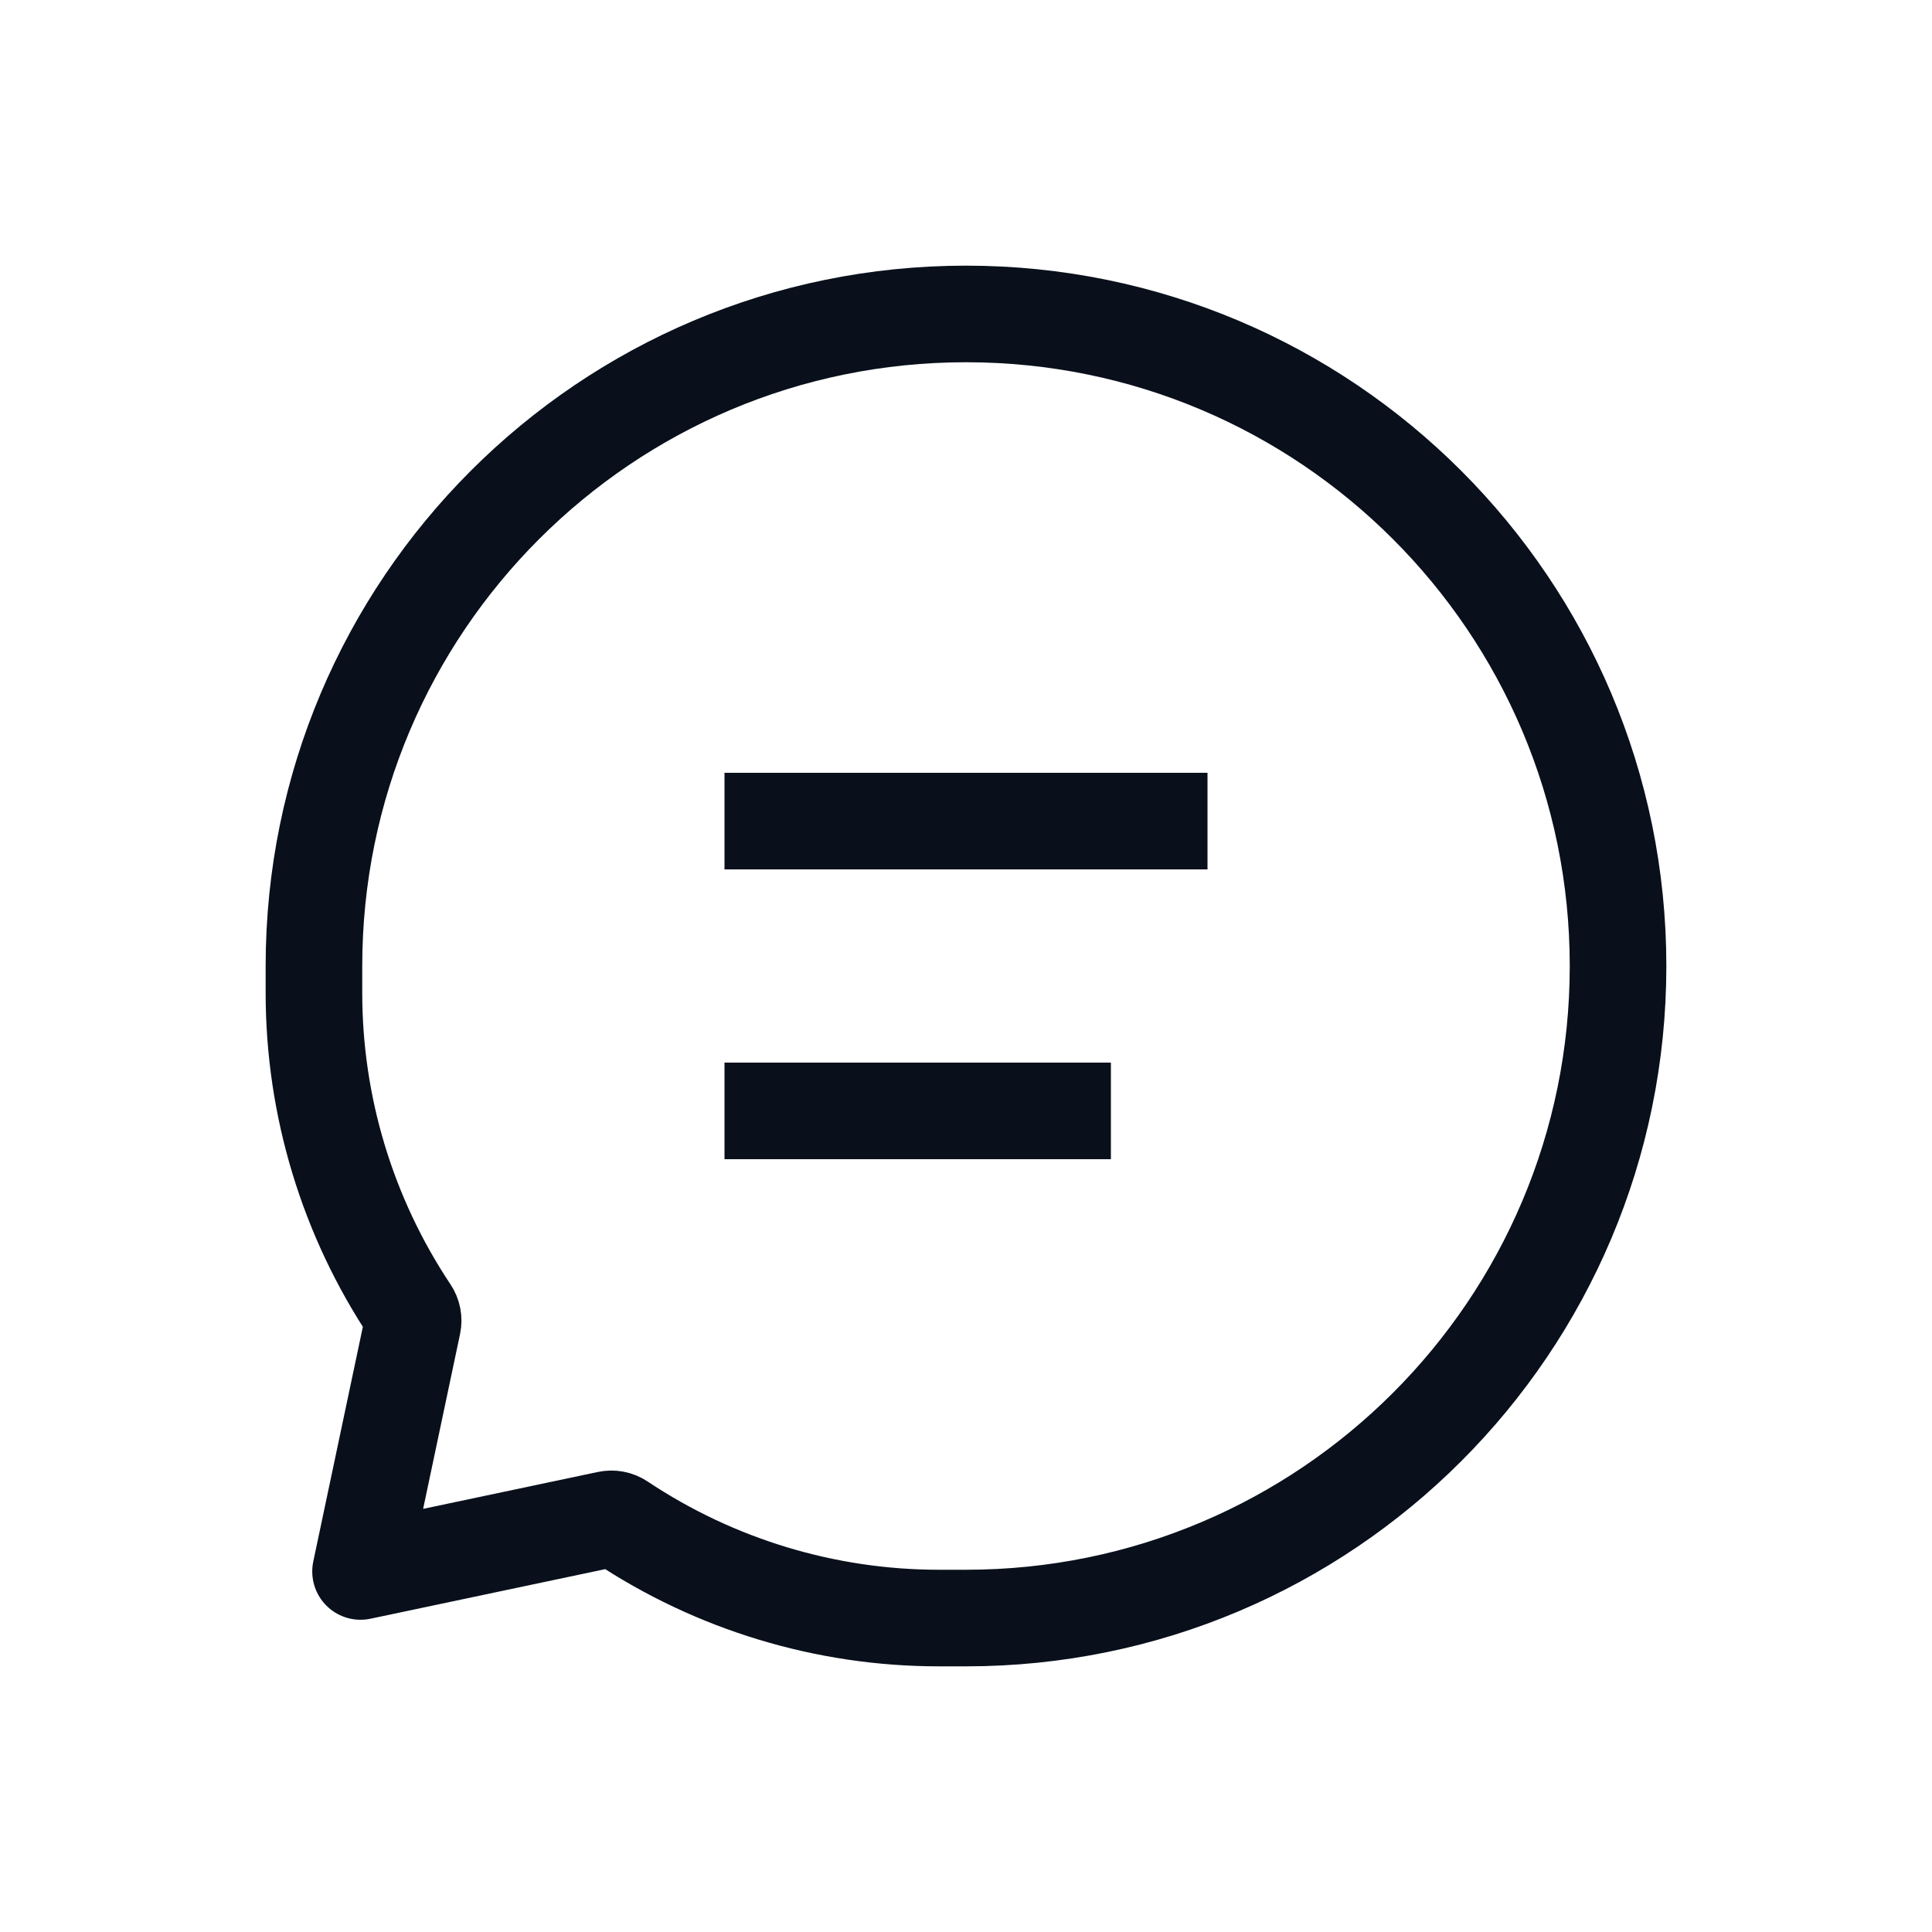
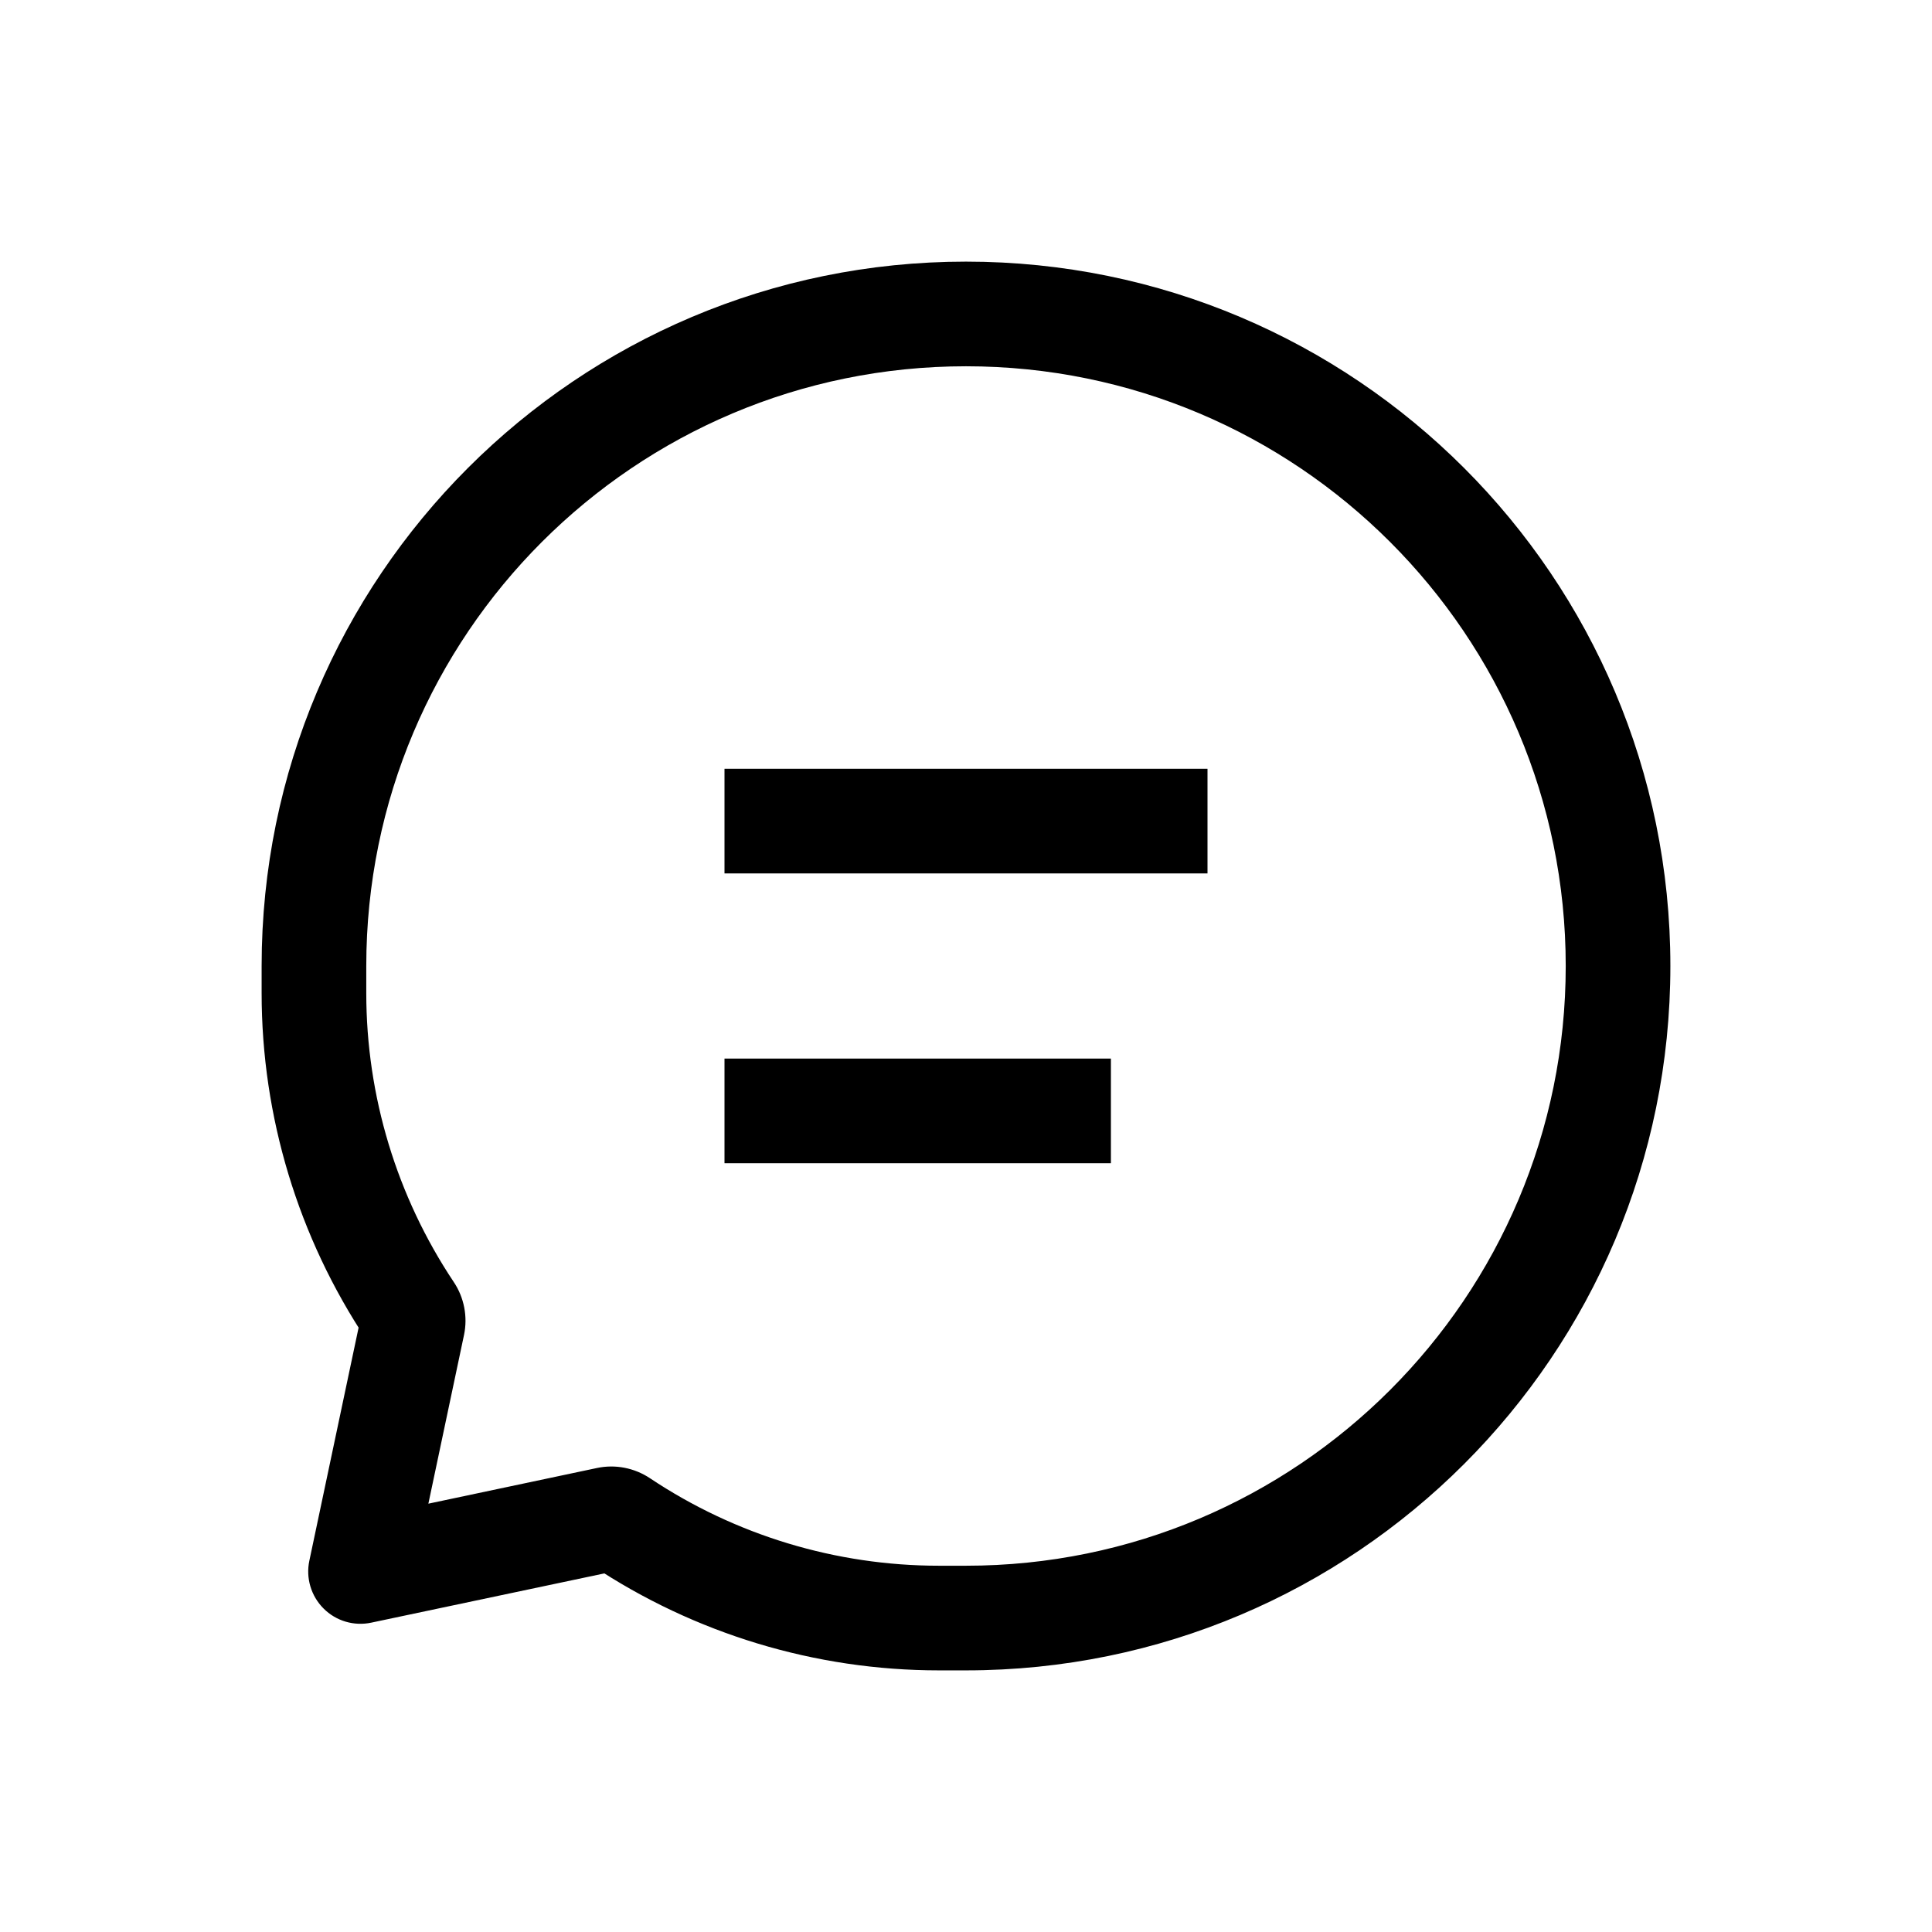
- <svg xmlns="http://www.w3.org/2000/svg" width="26" height="26" viewBox="0 0 26 26" fill="none">
-   <path d="M21.775 13C21.775 8.154 17.846 4.225 13 4.225V4.225C8.154 4.225 4.225 8.154 4.225 13V13.364C4.225 14.887 4.676 16.376 5.521 17.644V17.644C5.556 17.696 5.568 17.759 5.555 17.82L4.852 21.148L8.18 20.445C8.241 20.432 8.304 20.444 8.356 20.479V20.479C9.624 21.324 11.113 21.775 12.636 21.775H13C17.846 21.775 21.775 17.846 21.775 13V13Z" stroke="#09101C" stroke-width="1.3" stroke-linejoin="round" />
-   <path d="M9.75 11.05H16.25" stroke="#09101C" stroke-width="1.3" stroke-linejoin="round" />
-   <path d="M9.75 14.95H14.95" stroke="#09101C" stroke-width="1.3" stroke-linejoin="round" />
+ <svg xmlns="http://www.w3.org/2000/svg" width="24" height="24" viewBox="0 0 24 24">
+   <path d="M4.479 19.521L4.613 20.157C4.398 20.203 4.174 20.137 4.019 19.981C3.864 19.826 3.797 19.602 3.843 19.387L4.479 19.521ZM5.128 16.45L4.492 16.315L5.128 16.45ZM7.551 18.872L7.685 19.508L7.551 18.872ZM4.55 12V12.336H3.25V12H4.55ZM11.664 19.45H12V20.75H11.664V19.45ZM4.344 18.886L7.416 18.236L7.685 19.508L4.613 20.157L4.344 18.886ZM5.764 16.584L5.115 19.656L3.843 19.387L4.492 16.315L5.764 16.584ZM5.637 15.926C5.766 16.119 5.812 16.357 5.764 16.584L4.492 16.315C4.467 16.43 4.49 16.55 4.555 16.647L5.637 15.926ZM7.416 18.236C7.643 18.188 7.88 18.234 8.074 18.363L7.353 19.445C7.45 19.51 7.57 19.533 7.685 19.508L7.416 18.236ZM4.55 12.336C4.55 13.614 4.928 14.863 5.637 15.926L4.555 16.647C3.704 15.37 3.25 13.87 3.25 12.336H4.55ZM20.75 12C20.75 16.832 16.832 20.75 12 20.75V19.45C16.114 19.45 19.45 16.114 19.45 12H20.75ZM12 4.55C7.885 4.55 4.55 7.885 4.55 12H3.25C3.25 7.168 7.168 3.25 12 3.25V4.55ZM11.664 20.75C10.13 20.75 8.63 20.296 7.353 19.445L8.074 18.363C9.137 19.072 10.386 19.45 11.664 19.45V20.75ZM12 3.25C16.832 3.25 20.75 7.168 20.75 12H19.45C19.45 7.885 16.114 4.55 12 4.55V3.25Z" />
+   <path d="M9 10.85H15V9.55H9V10.85Z" />
+   <path d="M9 14.45H13.8V13.15H9V14.45Z" />
</svg>
